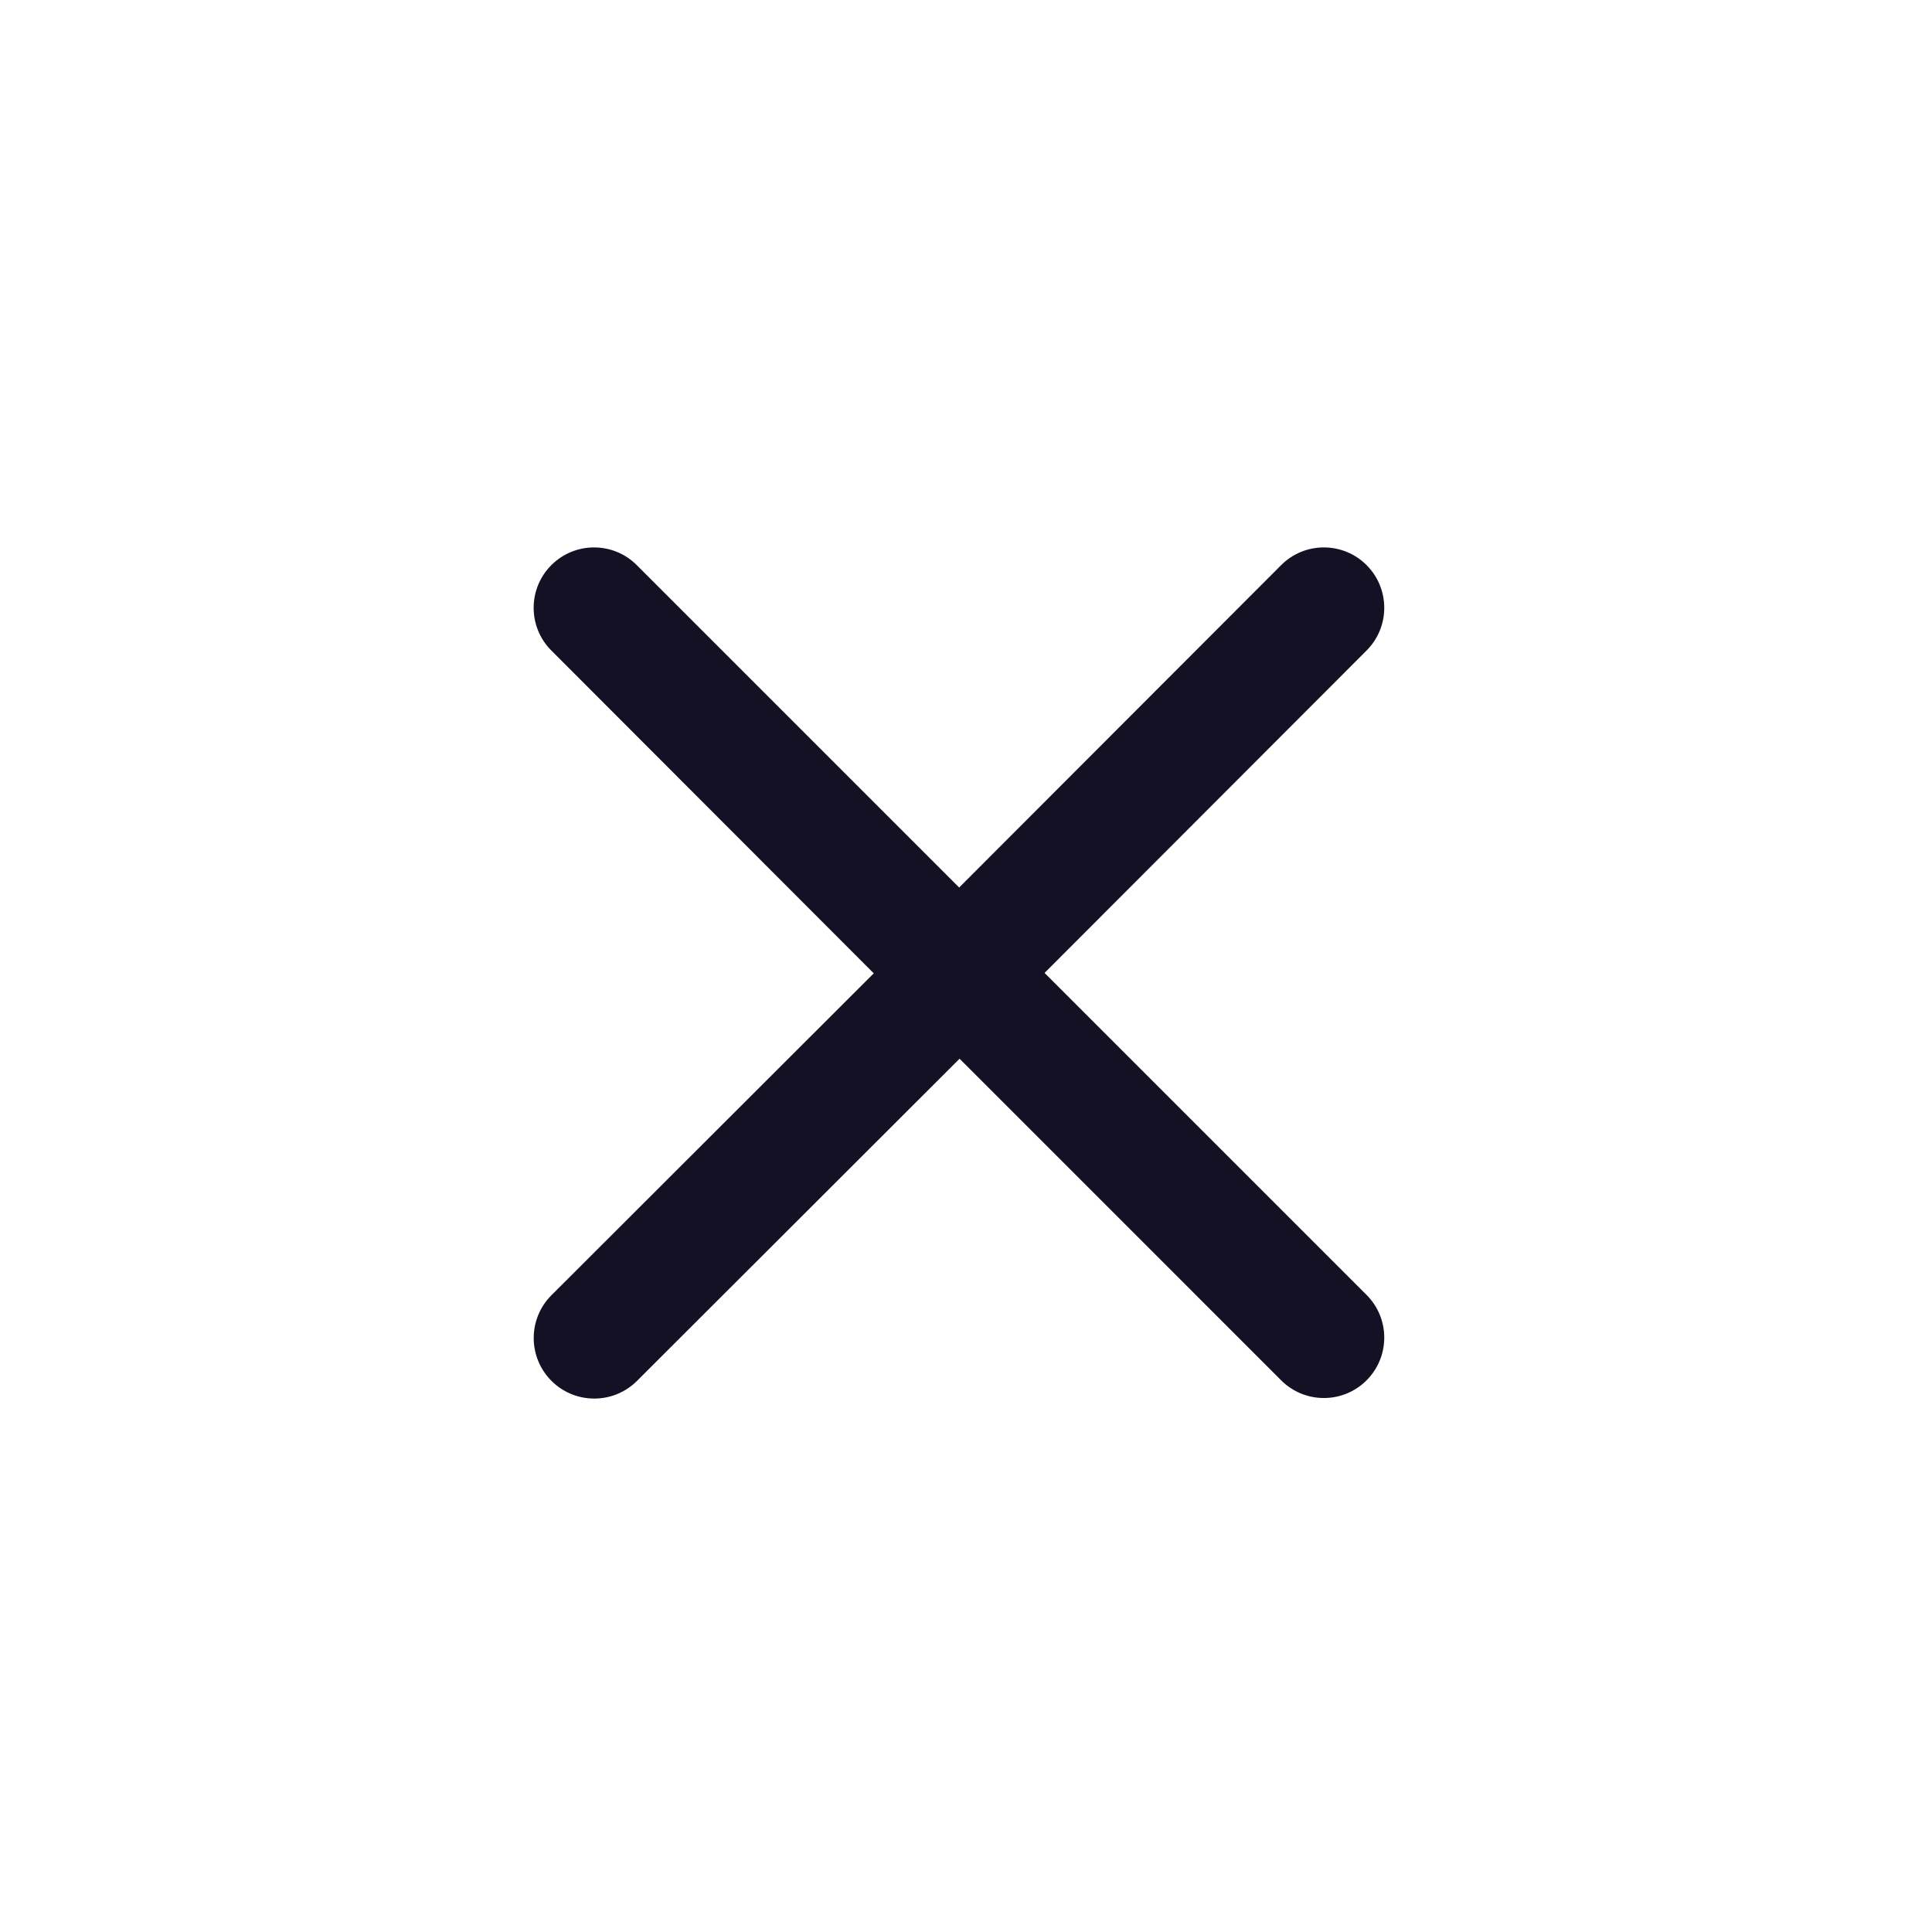
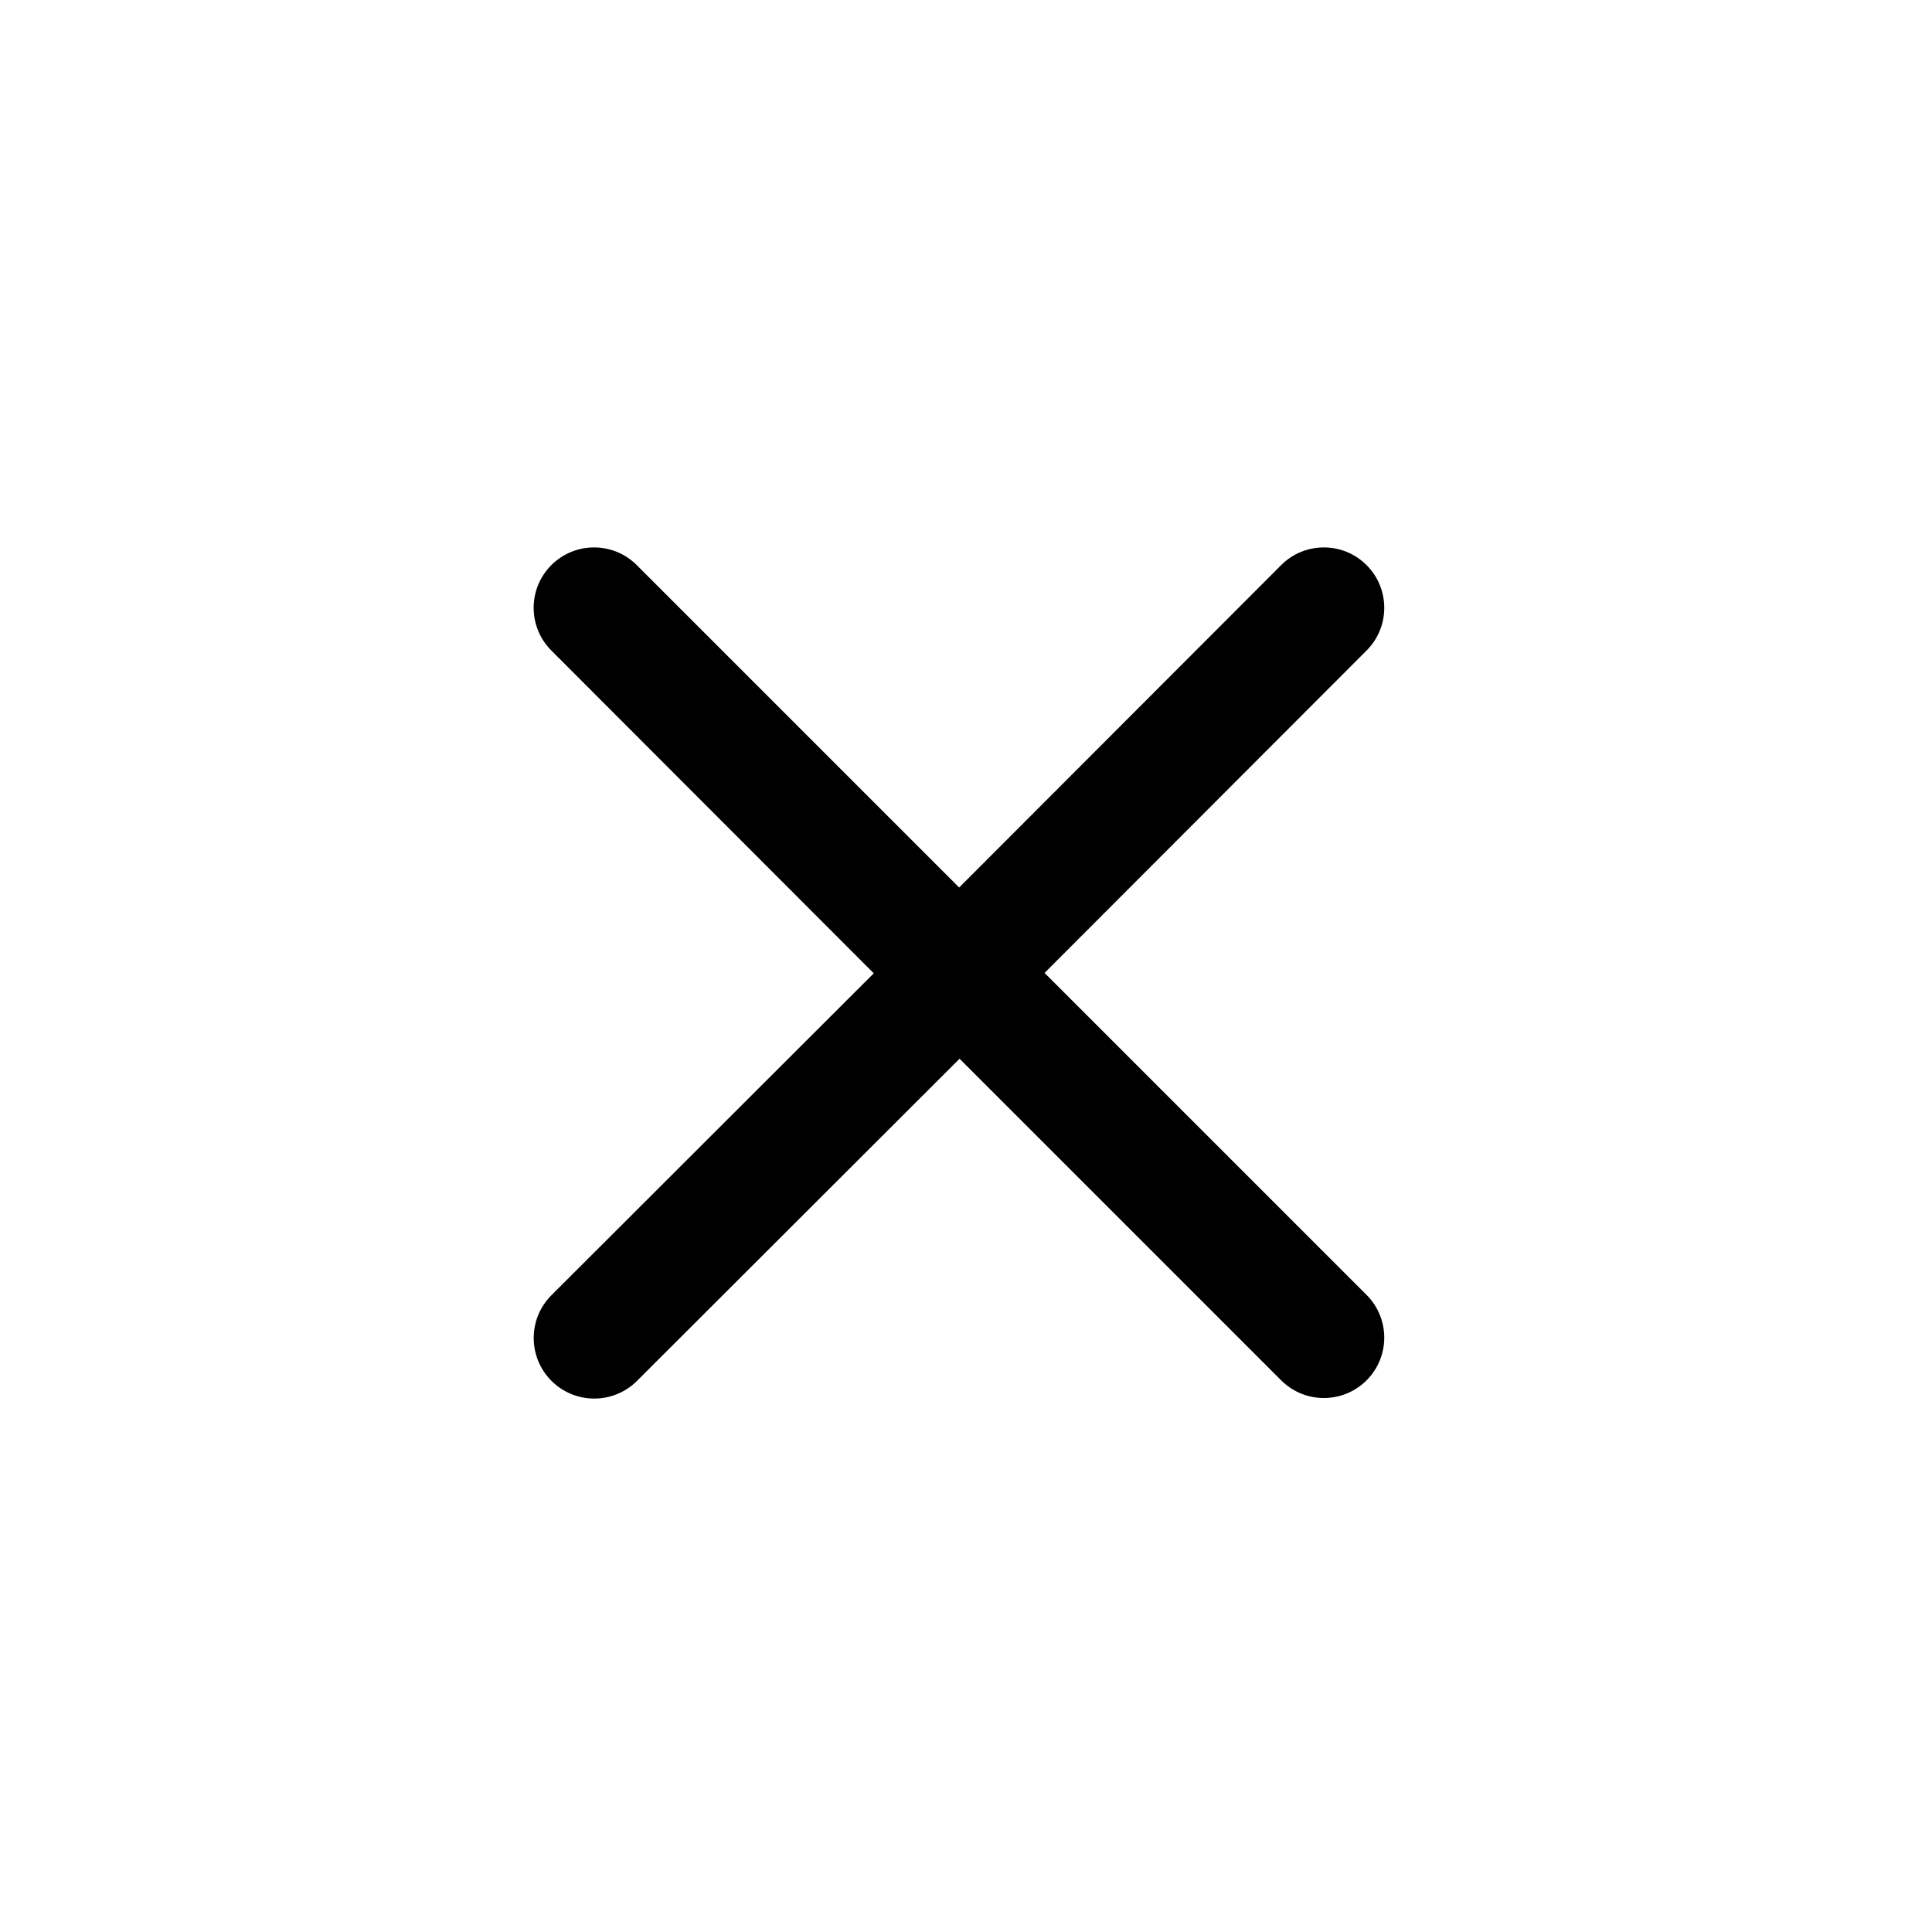
<svg xmlns="http://www.w3.org/2000/svg" width="24px" height="24px" viewBox="0 0 24 24" id="_24x24_On_Light_Cross" data-name="24x24/On Light/Cross">
  <rect id="view-box" width="24" height="24" fill="none" />
-   <path id="Shape" d="M9.291,10.352l-4-4-4.005,4A.75.75,0,1,1,.22,9.291l4.005-4L.22,1.281A.75.75,0,0,1,1.281.22L5.286,4.225l4-4.005a.75.75,0,1,1,1.061,1.061l-4,4.005,4,4a.75.75,0,0,1-1.061,1.061Z" transform="translate(6.629 6.8)" fill="#141124" />
+   <path id="Shape" d="M9.291,10.352l-4-4-4.005,4A.75.75,0,1,1,.22,9.291l4.005-4L.22,1.281A.75.75,0,0,1,1.281.22L5.286,4.225l4-4.005a.75.75,0,1,1,1.061,1.061l-4,4.005,4,4a.75.75,0,0,1-1.061,1.061Z" transform="translate(6.629 6.8)" fill="#000" />
</svg>
